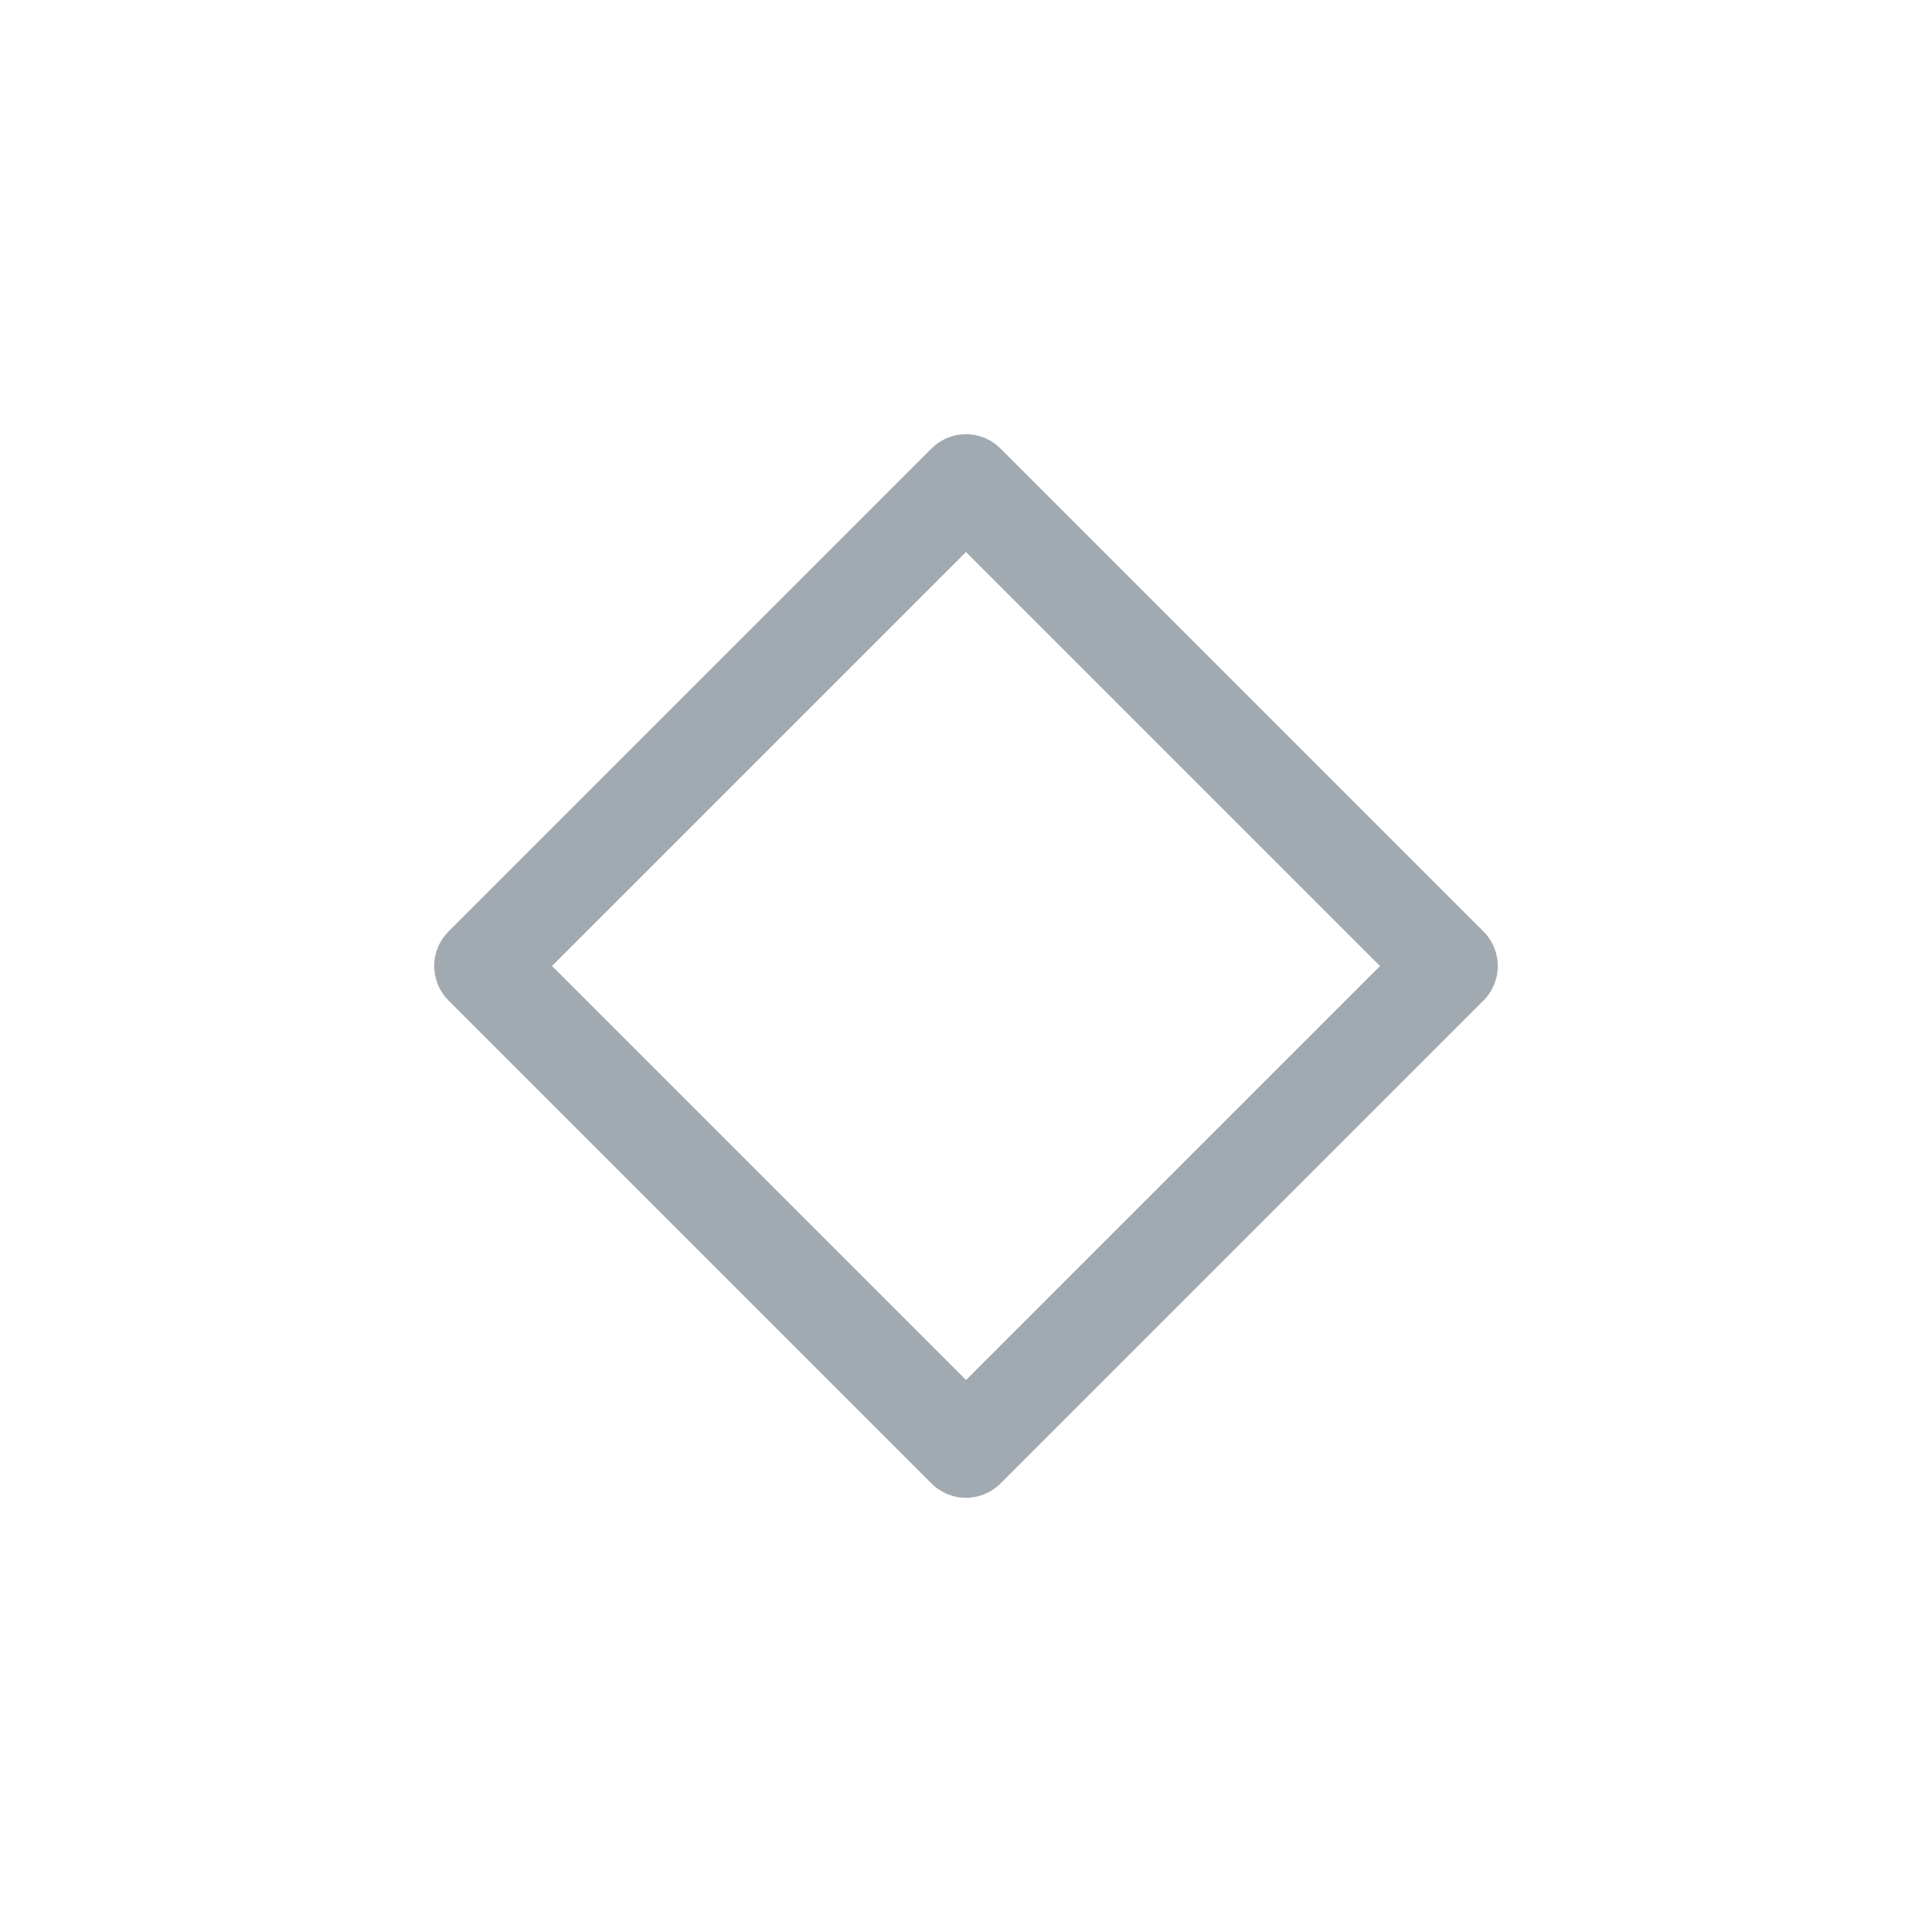
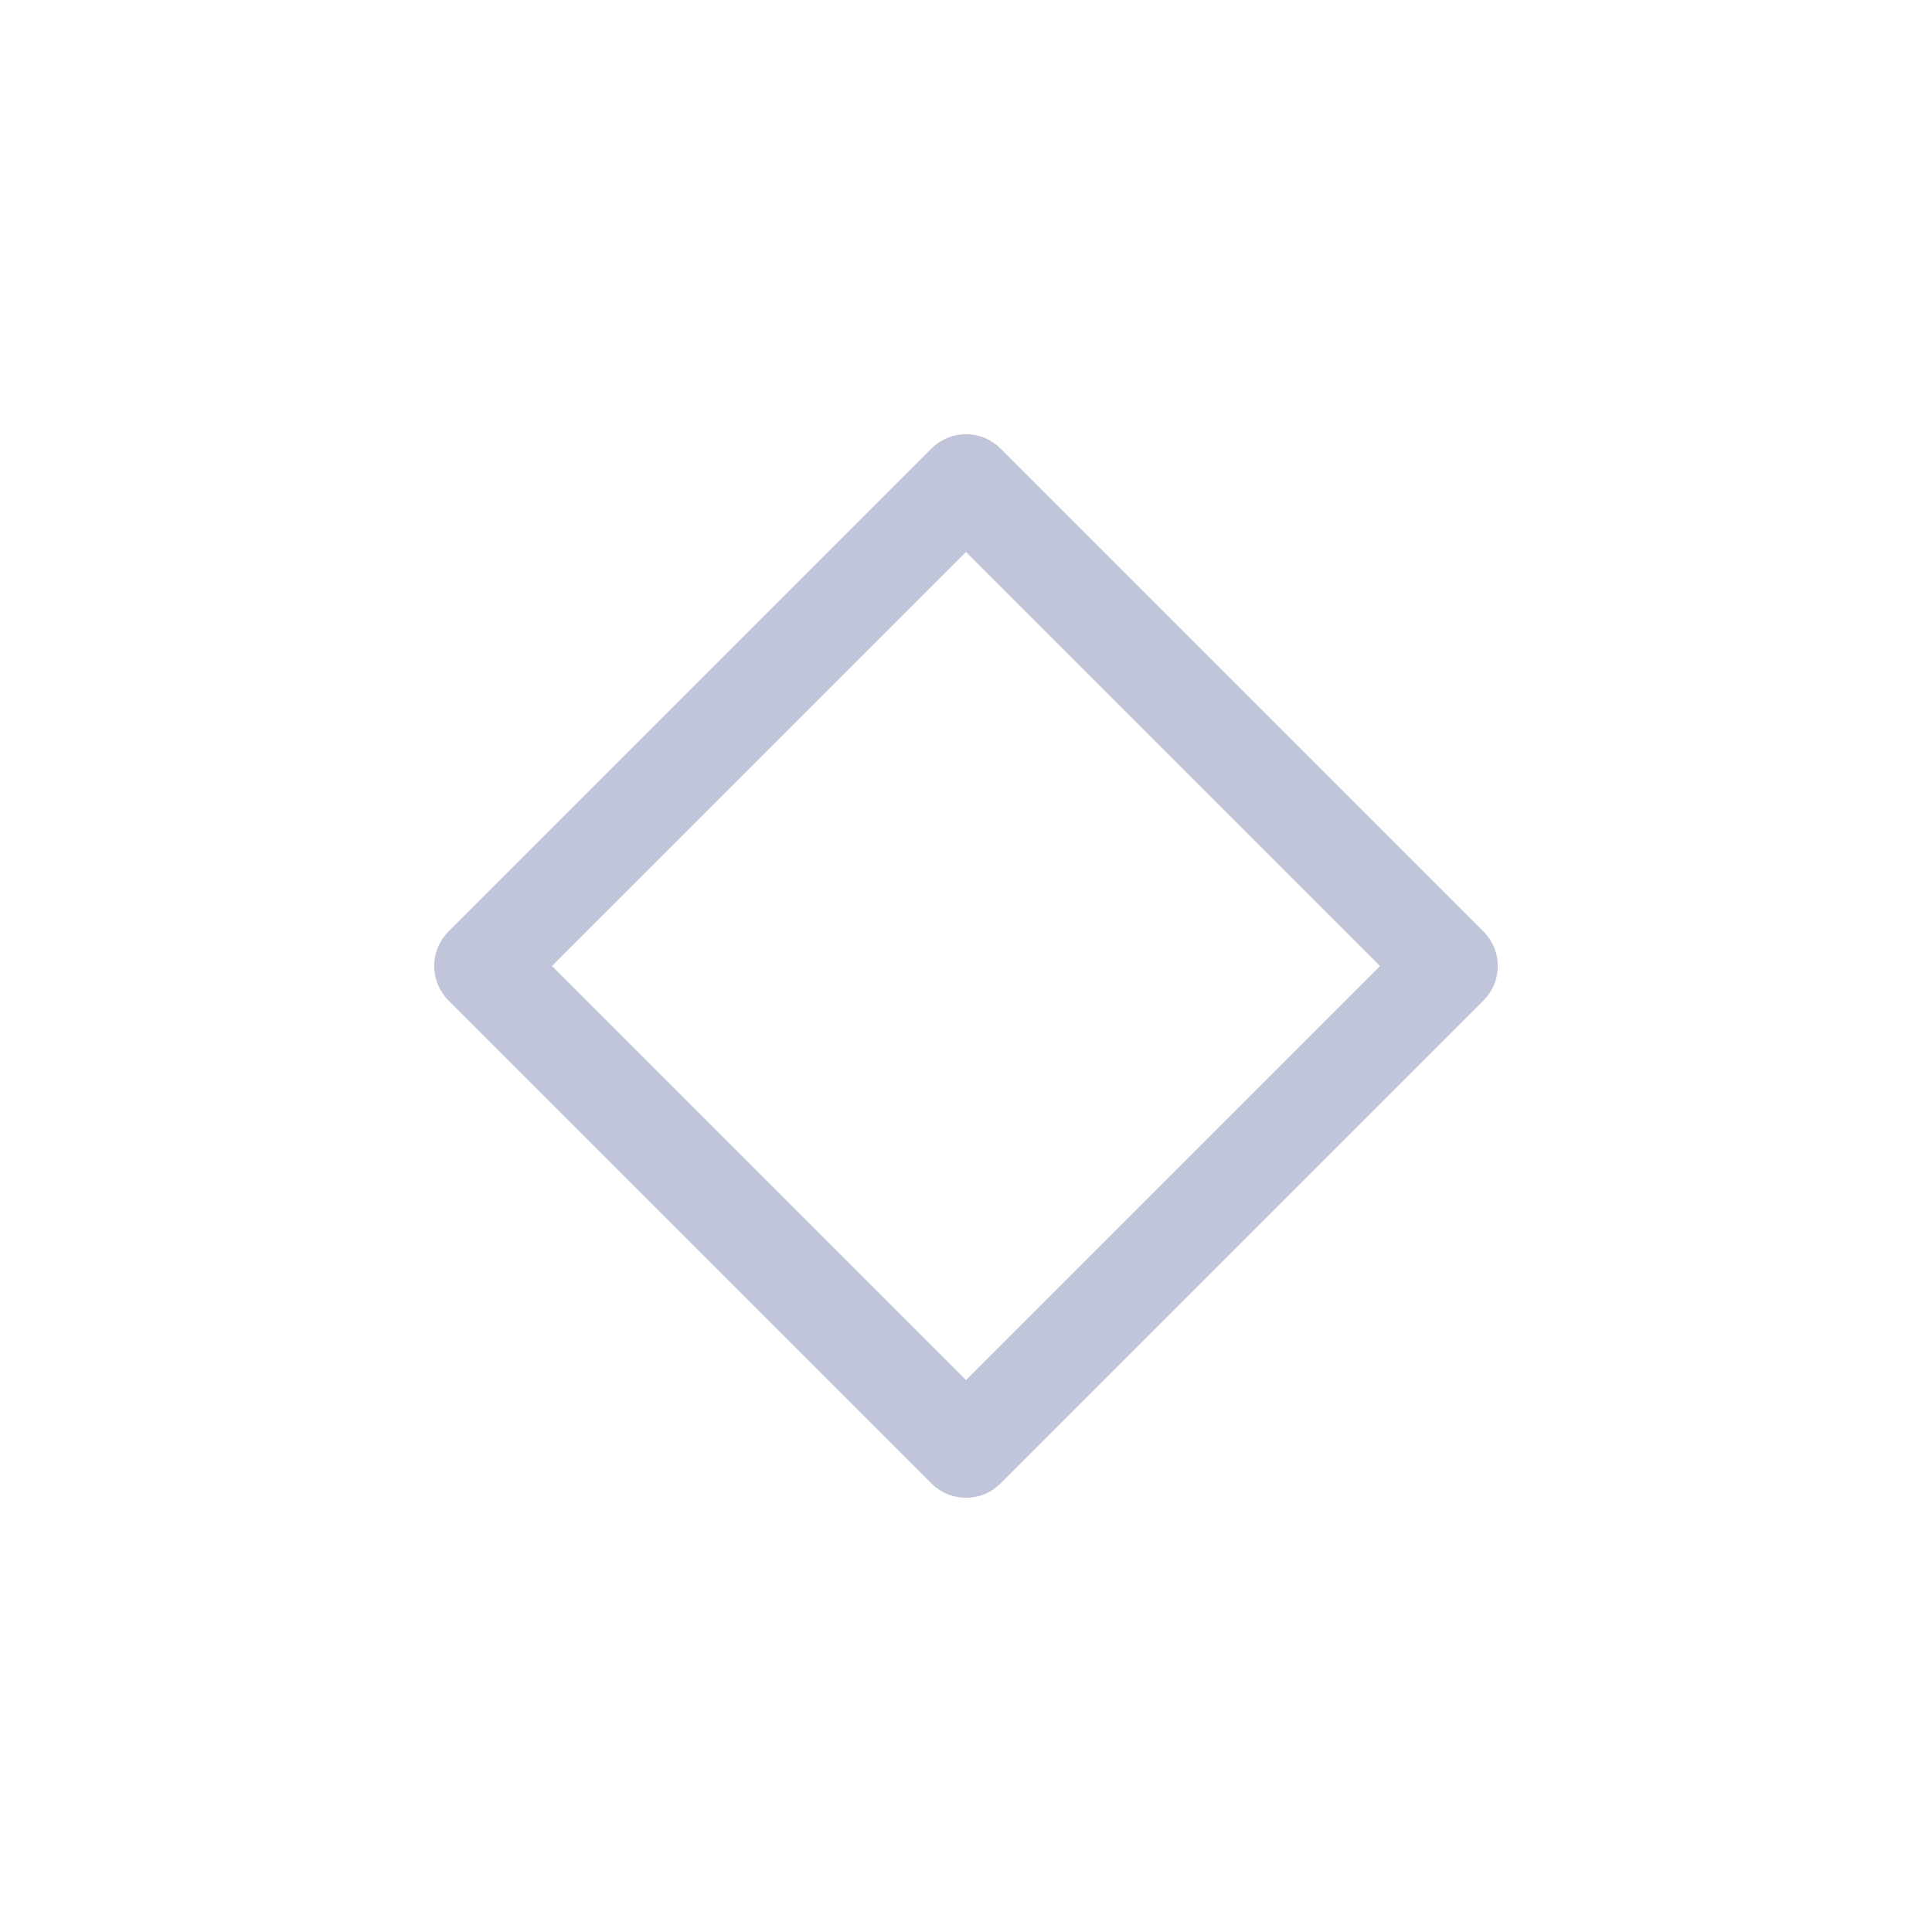
<svg xmlns="http://www.w3.org/2000/svg" viewBox="0 0 50 50" version="1.2" baseProfile="tiny">
  <defs>
</defs>
  <g fill="none" stroke="black" stroke-width="1" fill-rule="evenodd" stroke-linecap="square" stroke-linejoin="bevel">
-     <g fill="none" stroke="#a1a9b1" stroke-opacity="1" stroke-width="1.01" stroke-linecap="round" stroke-linejoin="round" transform="matrix(2.5,0,0,2.5,2.5,2.5)" font-family="Noto Sans" font-size="11" font-weight="400" font-style="normal">
+     <g fill="none" stroke="#c0c5d9" stroke-opacity="1" stroke-width="1.01" stroke-linecap="round" stroke-linejoin="round" transform="matrix(2.5,0,0,2.5,2.5,2.5)" font-family="Roboto" font-size="12" font-weight="400" font-style="normal">
      <path vector-effect="none" fill-rule="evenodd" d="M4,9 L9,4 L14,9 L9,14 L4,9" />
    </g>
-     <g fill="none" stroke="#000000" stroke-opacity="1" stroke-width="1" stroke-linecap="square" stroke-linejoin="bevel" transform="matrix(1,0,0,1,0,0)" font-family="Noto Sans" font-size="11" font-weight="400" font-style="normal">
+     <g fill="none" stroke="#000000" stroke-opacity="1" stroke-width="1" stroke-linecap="square" stroke-linejoin="bevel" transform="matrix(1,0,0,1,0,0)" font-family="Roboto" font-size="12" font-weight="400" font-style="normal">
</g>
  </g>
</svg>
